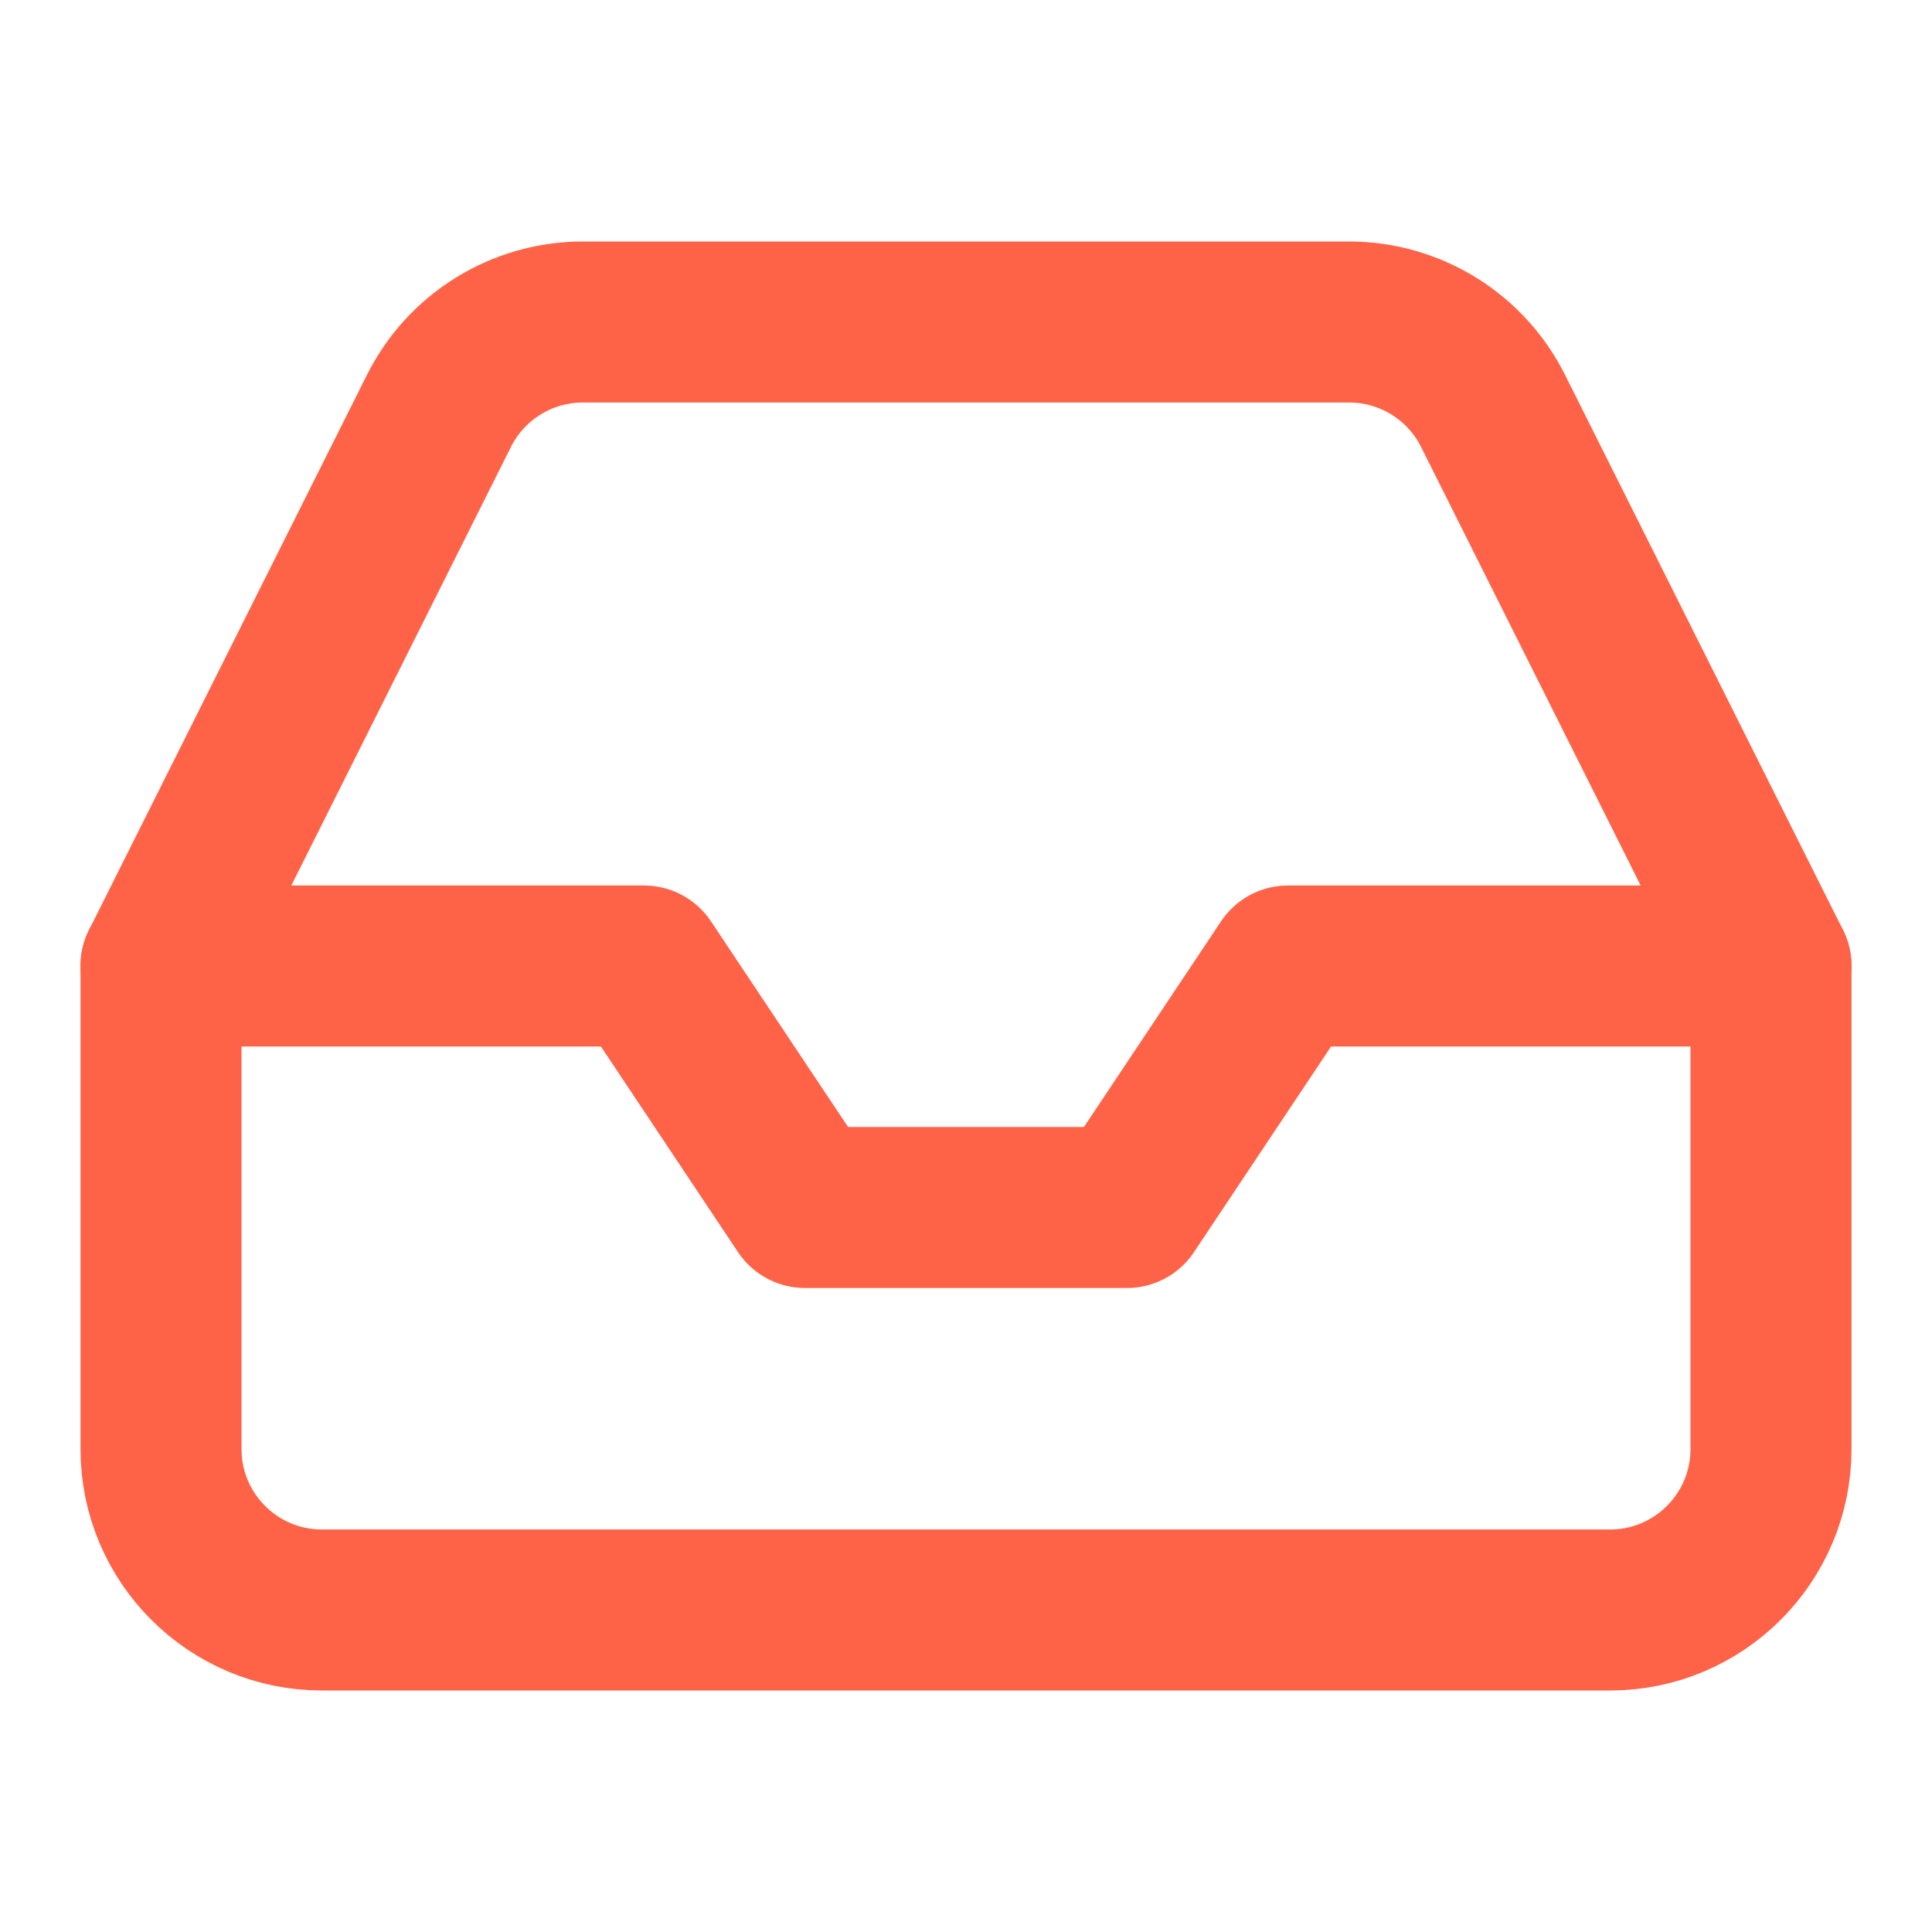
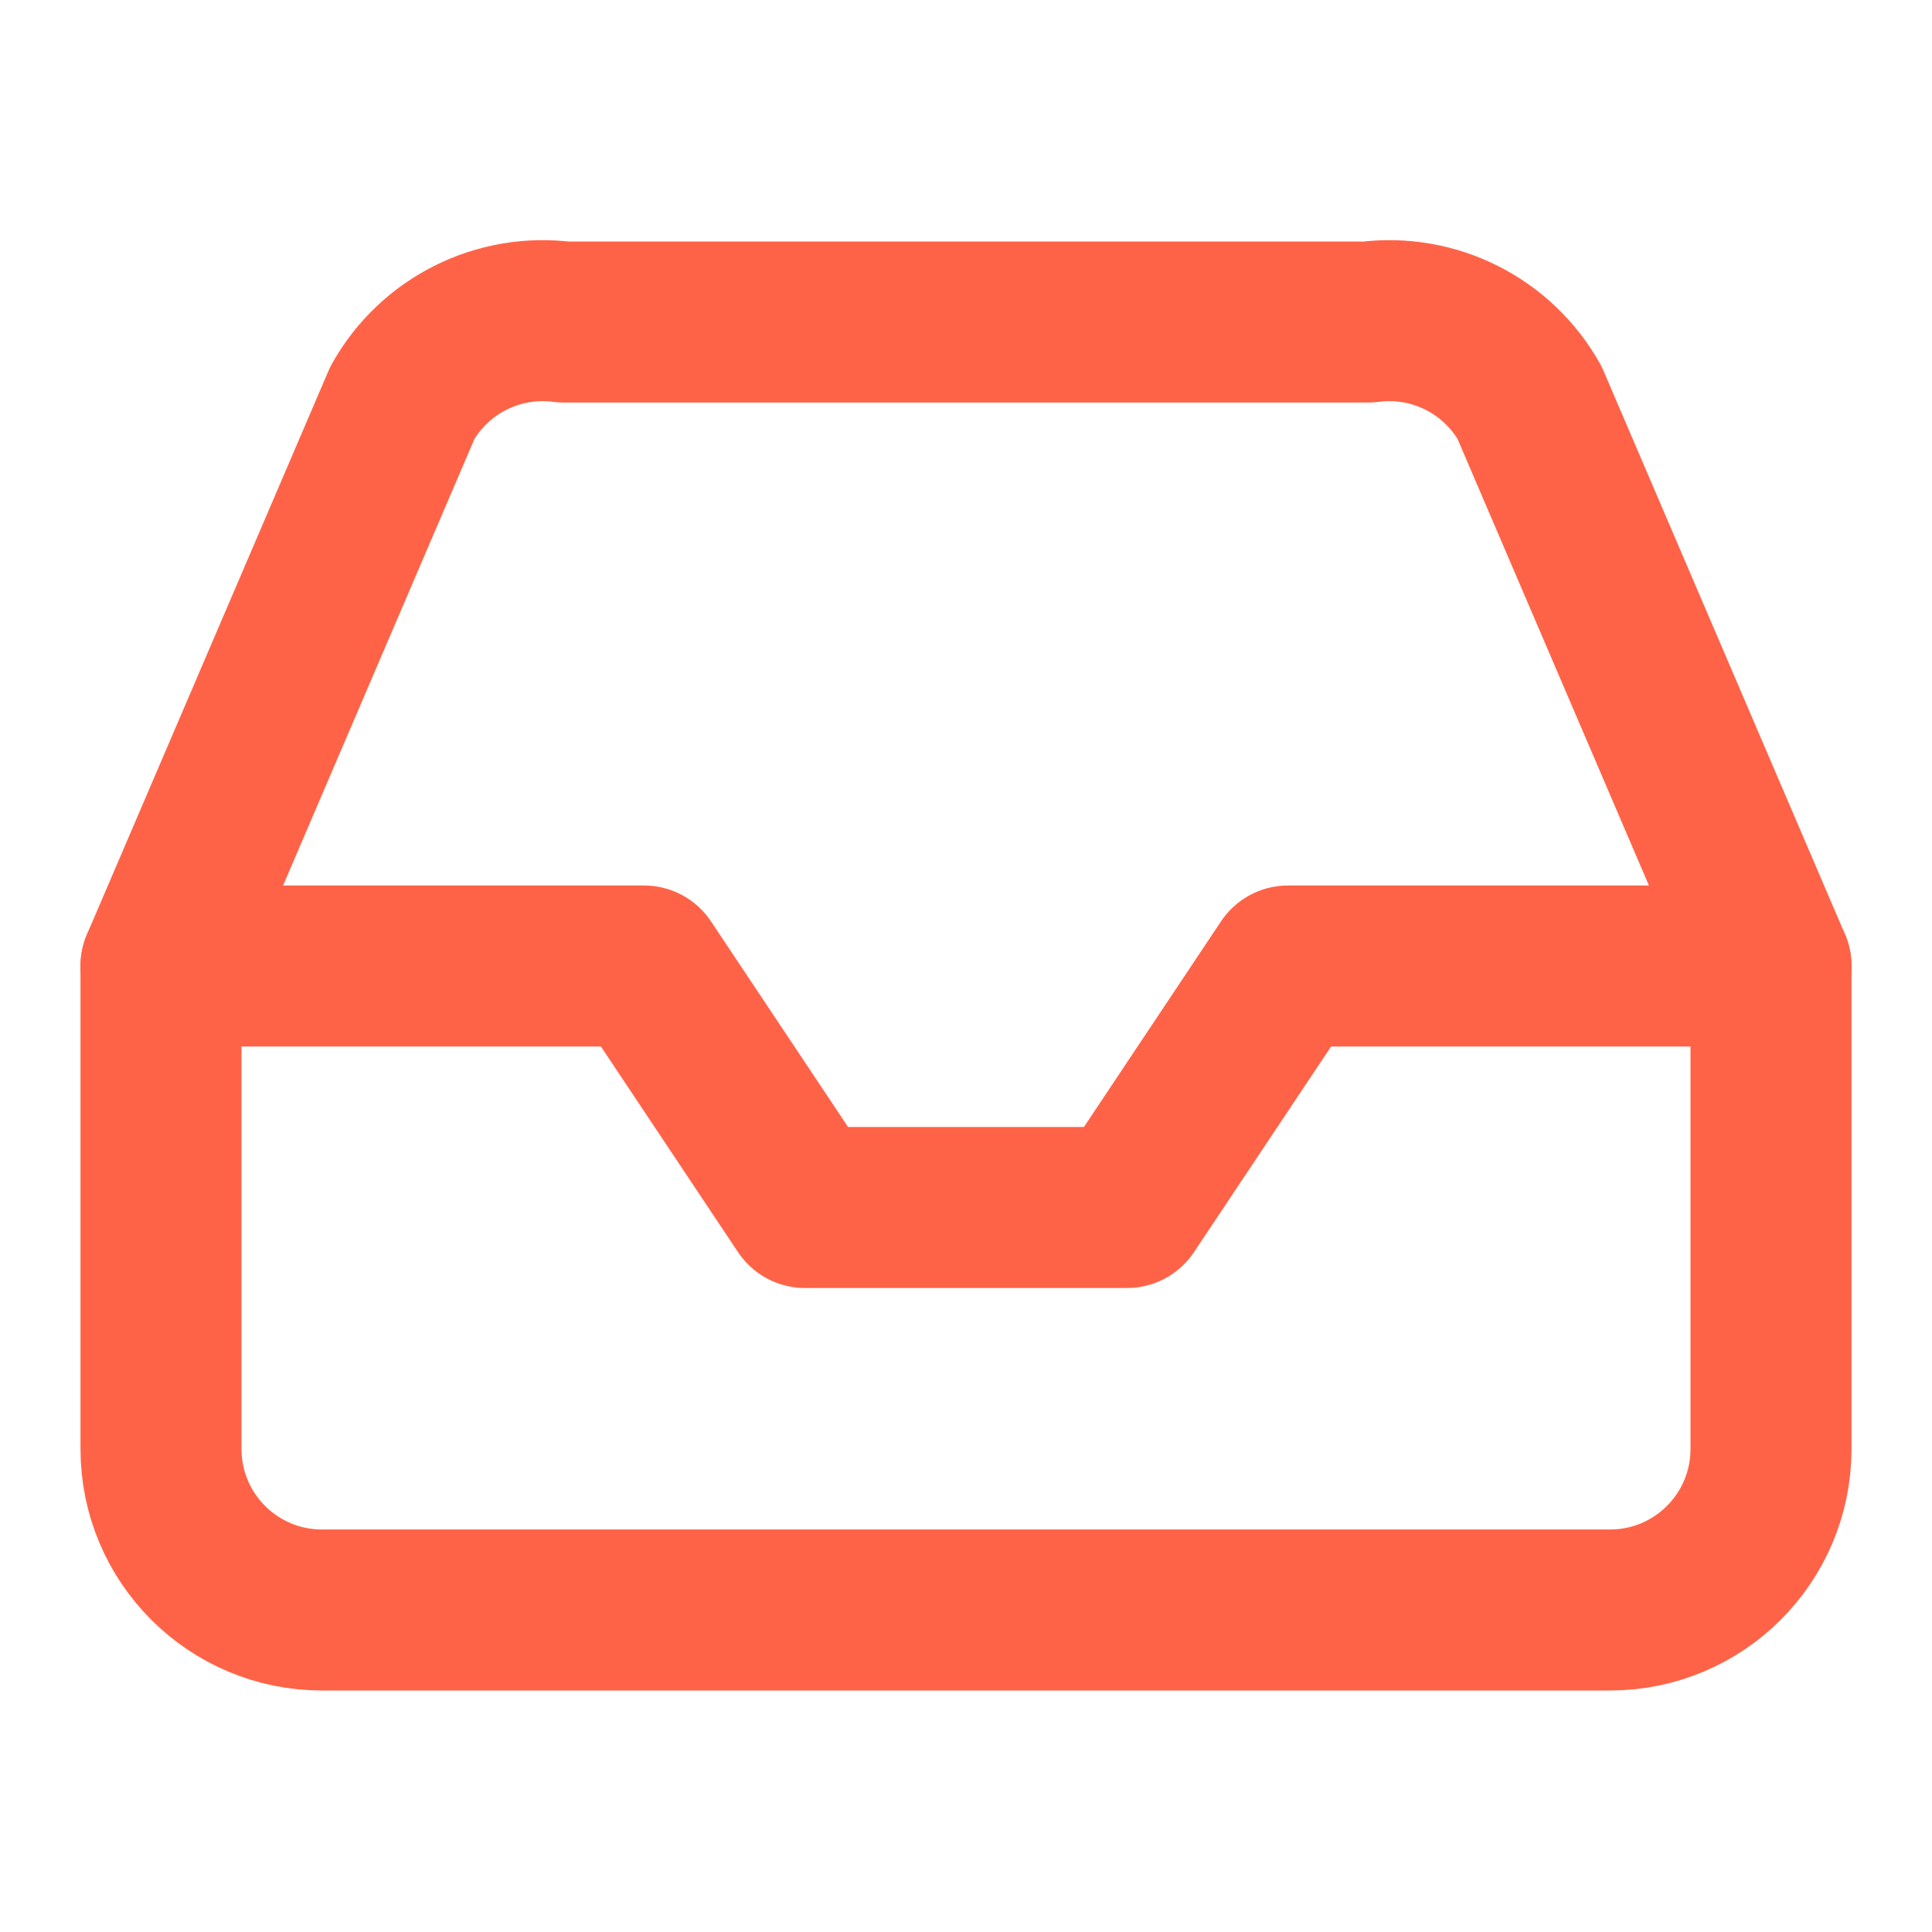
- <svg xmlns="http://www.w3.org/2000/svg" width="24" height="24" viewBox="0 0 24 24" fill="none" stroke="#FF6347" stroke-width="2" stroke-linecap="round" stroke-linejoin="round" class="feather feather-inbox">
-   <polyline points="22 12 16 12 14 15 10 15 8 12 2 12" />
-   <path d="M5.45 5.11L2 12v6a2 2 0 0 0 2 2h16a2 2 0 0 0 2-2v-6l-3.45-6.89A2 2 0 0 0 16.76 4H7.24a2 2 0 0 0-1.79 1.11z" />
+ <svg xmlns="http://www.w3.org/2000/svg" width="24" height="24" fill="none" stroke="tomato" stroke-linecap="round" stroke-linejoin="round" stroke-width="2" class="feather feather-inbox">
+   <path d="M22 12h-6l-2 3h-4l-2-3H2" />
+   <path d="m5 5-3 7v6a2 2 0 0 0 2 2h16a2 2 0 0 0 2-2v-6l-3-7a2 2 0 0 0-2-1H7a2 2 0 0 0-2 1z" />
</svg>
